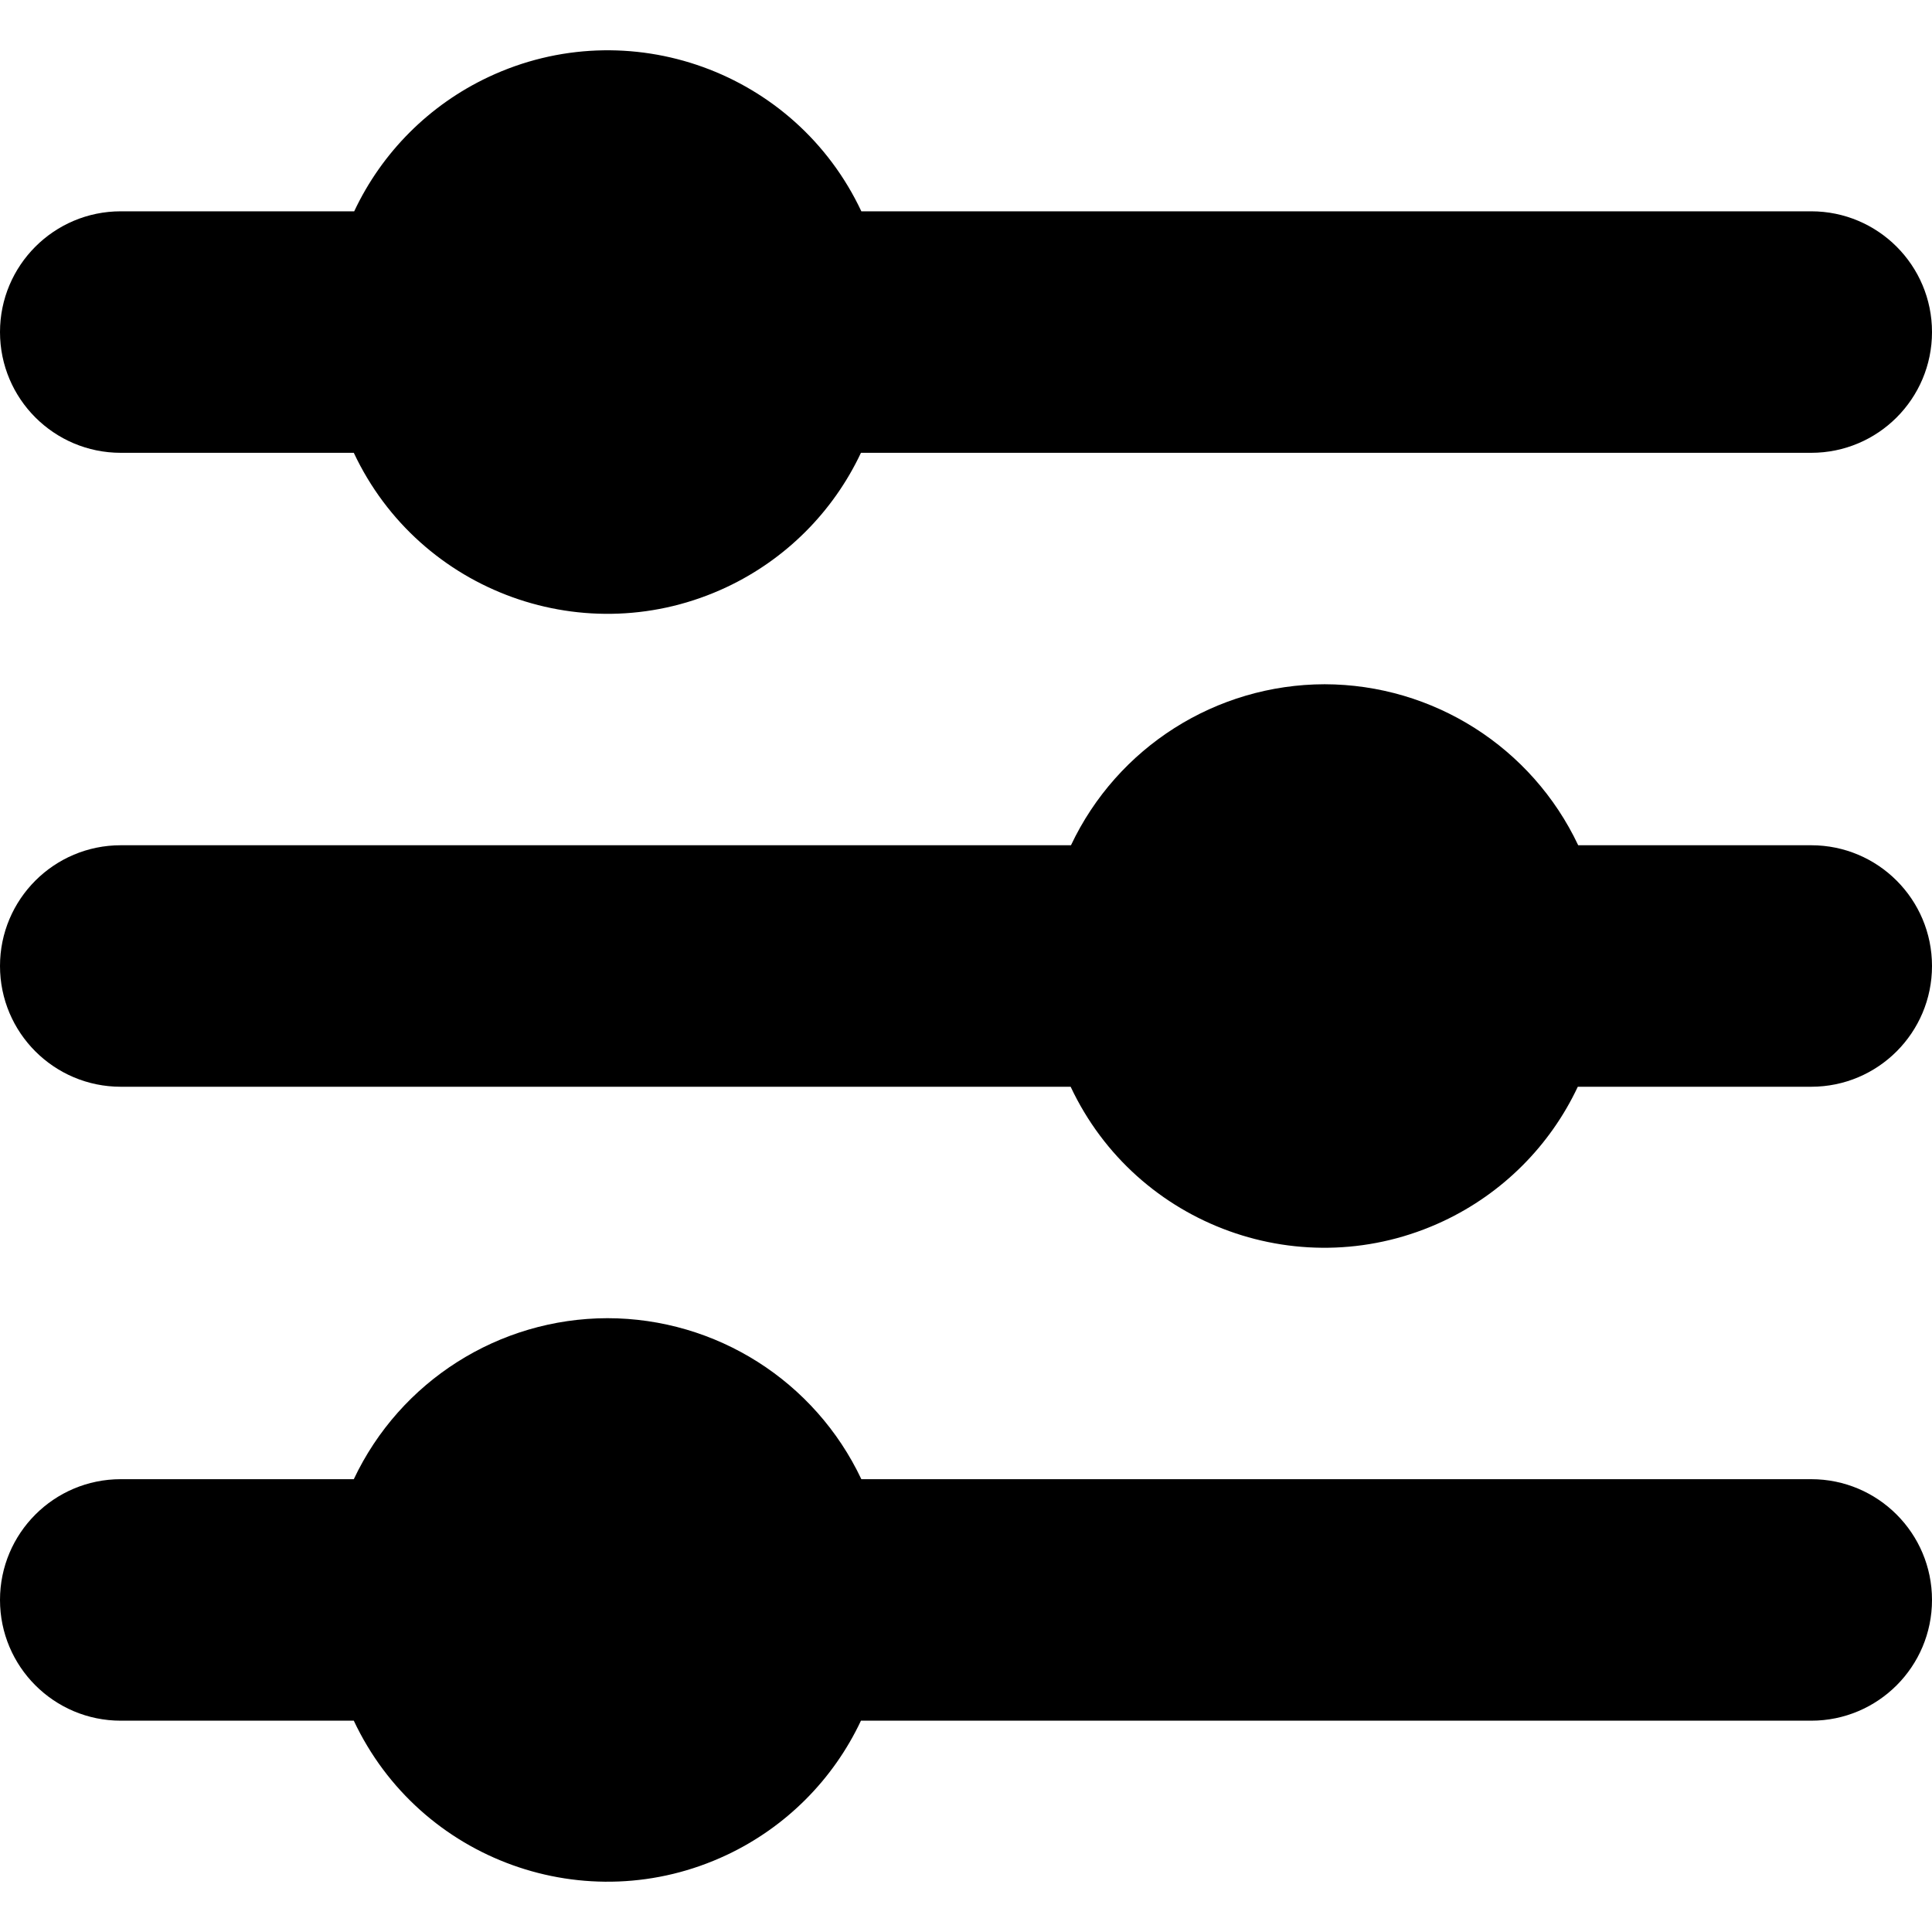
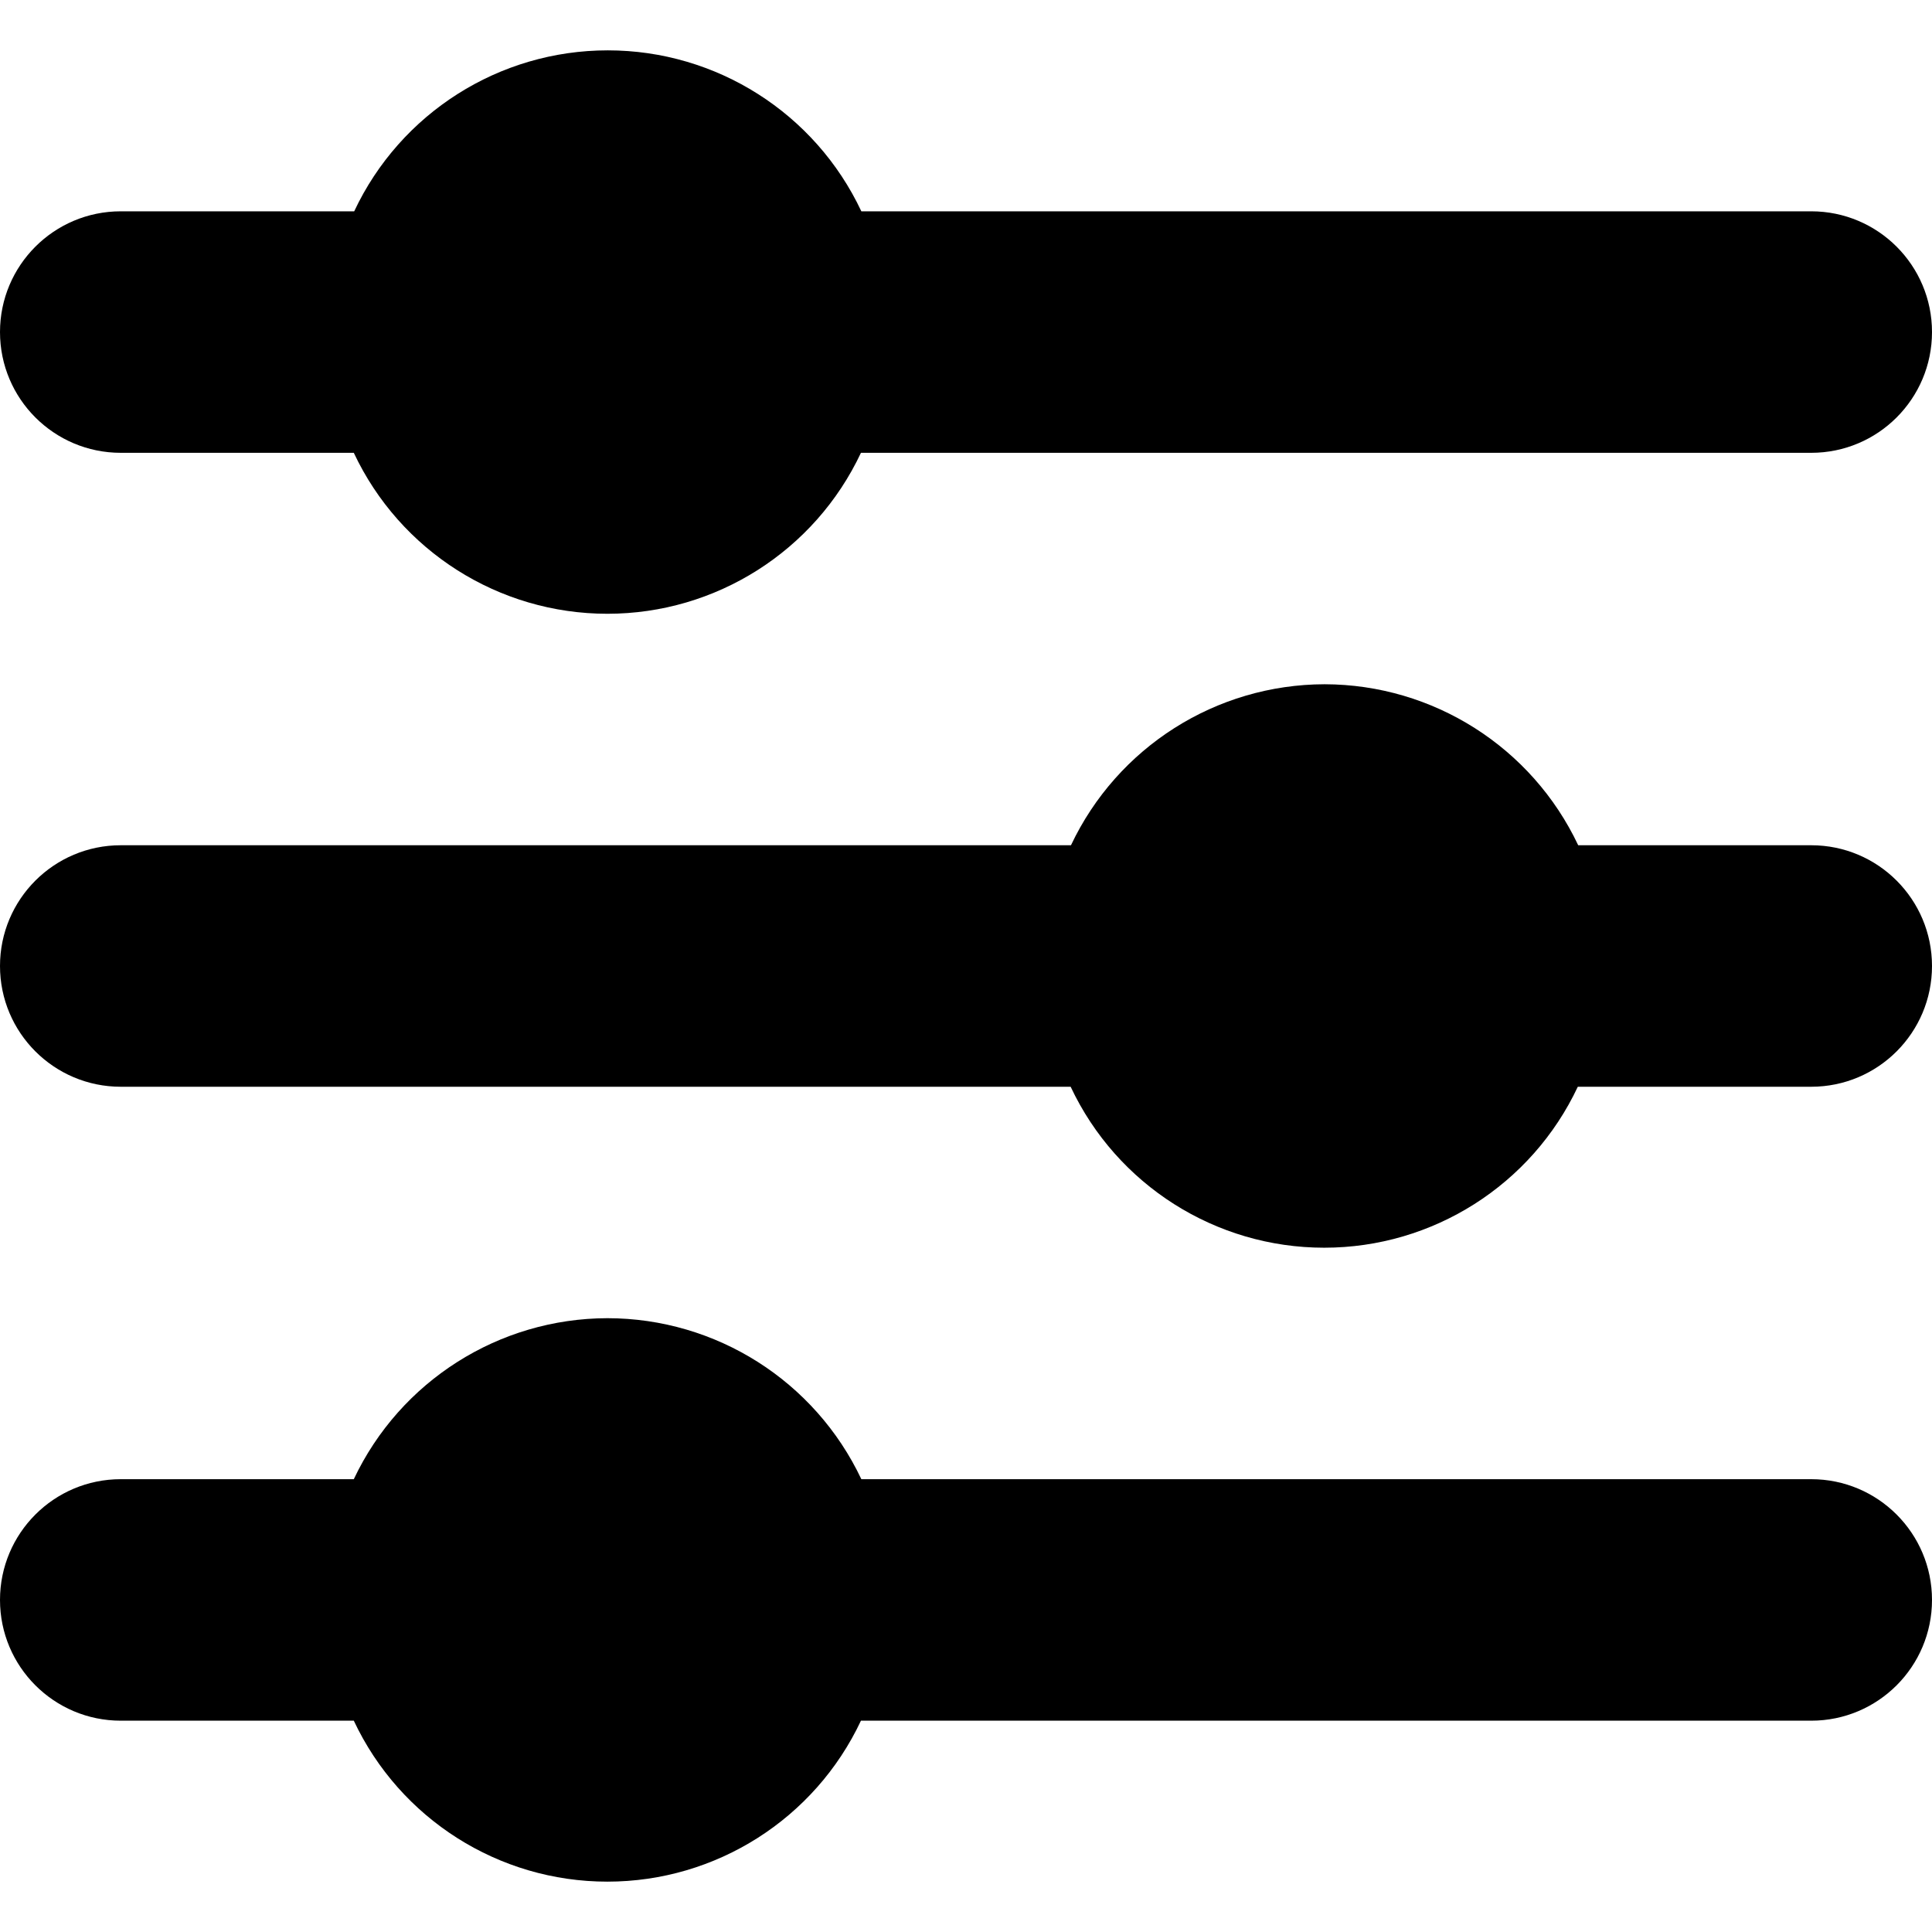
- <svg xmlns="http://www.w3.org/2000/svg" version="1.1" id="Capa_1" x="0px" y="0px" viewBox="0 0 512 512" style="enable-background:new 0 0 512 512;" xml:space="preserve" width="512" height="512">
-   <g>
-     <path d="M228.267,56c-17.455-37.114-61.692-53.05-98.805-35.595C113.814,27.765,101.226,40.353,93.867,56H32   C14.327,56,0,70.327,0,88l0,0c0,17.673,14.327,32,32,32h61.76c17.455,37.114,61.692,53.05,98.805,35.595   c15.647-7.359,28.235-19.948,35.595-35.595H480c17.673,0,32-14.327,32-32l0,0c0-17.673-14.327-32-32-32H228.267z" />
-     <path d="M351.04,181.333c-28.765,0.051-54.931,16.659-67.221,42.667H32c-17.673,0-32,14.327-32,32l0,0c0,17.673,14.327,32,32,32   h251.733c17.455,37.114,61.692,53.05,98.805,35.595c15.647-7.359,28.235-19.948,35.595-35.595H480c17.673,0,32-14.327,32-32l0,0   c0-17.673-14.327-32-32-32h-61.76C405.953,197.999,379.798,181.393,351.04,181.333z" />
-     <path d="M160.96,349.333c-28.758,0.059-54.913,16.666-67.2,42.667H32c-17.673,0-32,14.327-32,32l0,0c0,17.673,14.327,32,32,32   h61.76c17.455,37.114,61.692,53.05,98.805,35.595c15.647-7.359,28.235-19.948,35.595-35.595H480c17.673,0,32-14.327,32-32l0,0   c0-17.673-14.327-32-32-32H228.267C215.963,365.965,189.756,349.352,160.96,349.333z" />
-   </g>
+ <svg xmlns="http://www.w3.org/2000/svg" id="Bold" viewBox="0 0 24 24" width="512" height="512">
+   <path d="M10.7,2.625a3.481,3.481,0,0,0-6.3,0H1.5A1.5,1.5,0,0,0,0,4.125H0a1.5,1.5,0,0,0,1.5,1.5H4.395a3.481,3.481,0,0,0,6.3,0H22.5a1.5,1.5,0,0,0,1.5-1.5h0a1.5,1.5,0,0,0-1.5-1.5Z" />
+   <path d="M16.455,8.5a3.492,3.492,0,0,0-3.151,2H1.5A1.5,1.5,0,0,0,0,12H0a1.5,1.5,0,0,0,1.5,1.5H13.3a3.481,3.481,0,0,0,6.3,0H22.5A1.5,1.5,0,0,0,24,12h0a1.5,1.5,0,0,0-1.5-1.5H19.605A3.492,3.492,0,0,0,16.455,8.5Z" />
+   <path d="M7.545,16.375a3.492,3.492,0,0,0-3.15,2H1.5a1.5,1.5,0,0,0-1.5,1.5H0a1.5,1.5,0,0,0,1.5,1.5H4.395a3.481,3.481,0,0,0,6.3,0H22.5a1.5,1.5,0,0,0,1.5-1.5h0a1.5,1.5,0,0,0-1.5-1.5H10.7A3.492,3.492,0,0,0,7.545,16.375Z" />
</svg>
